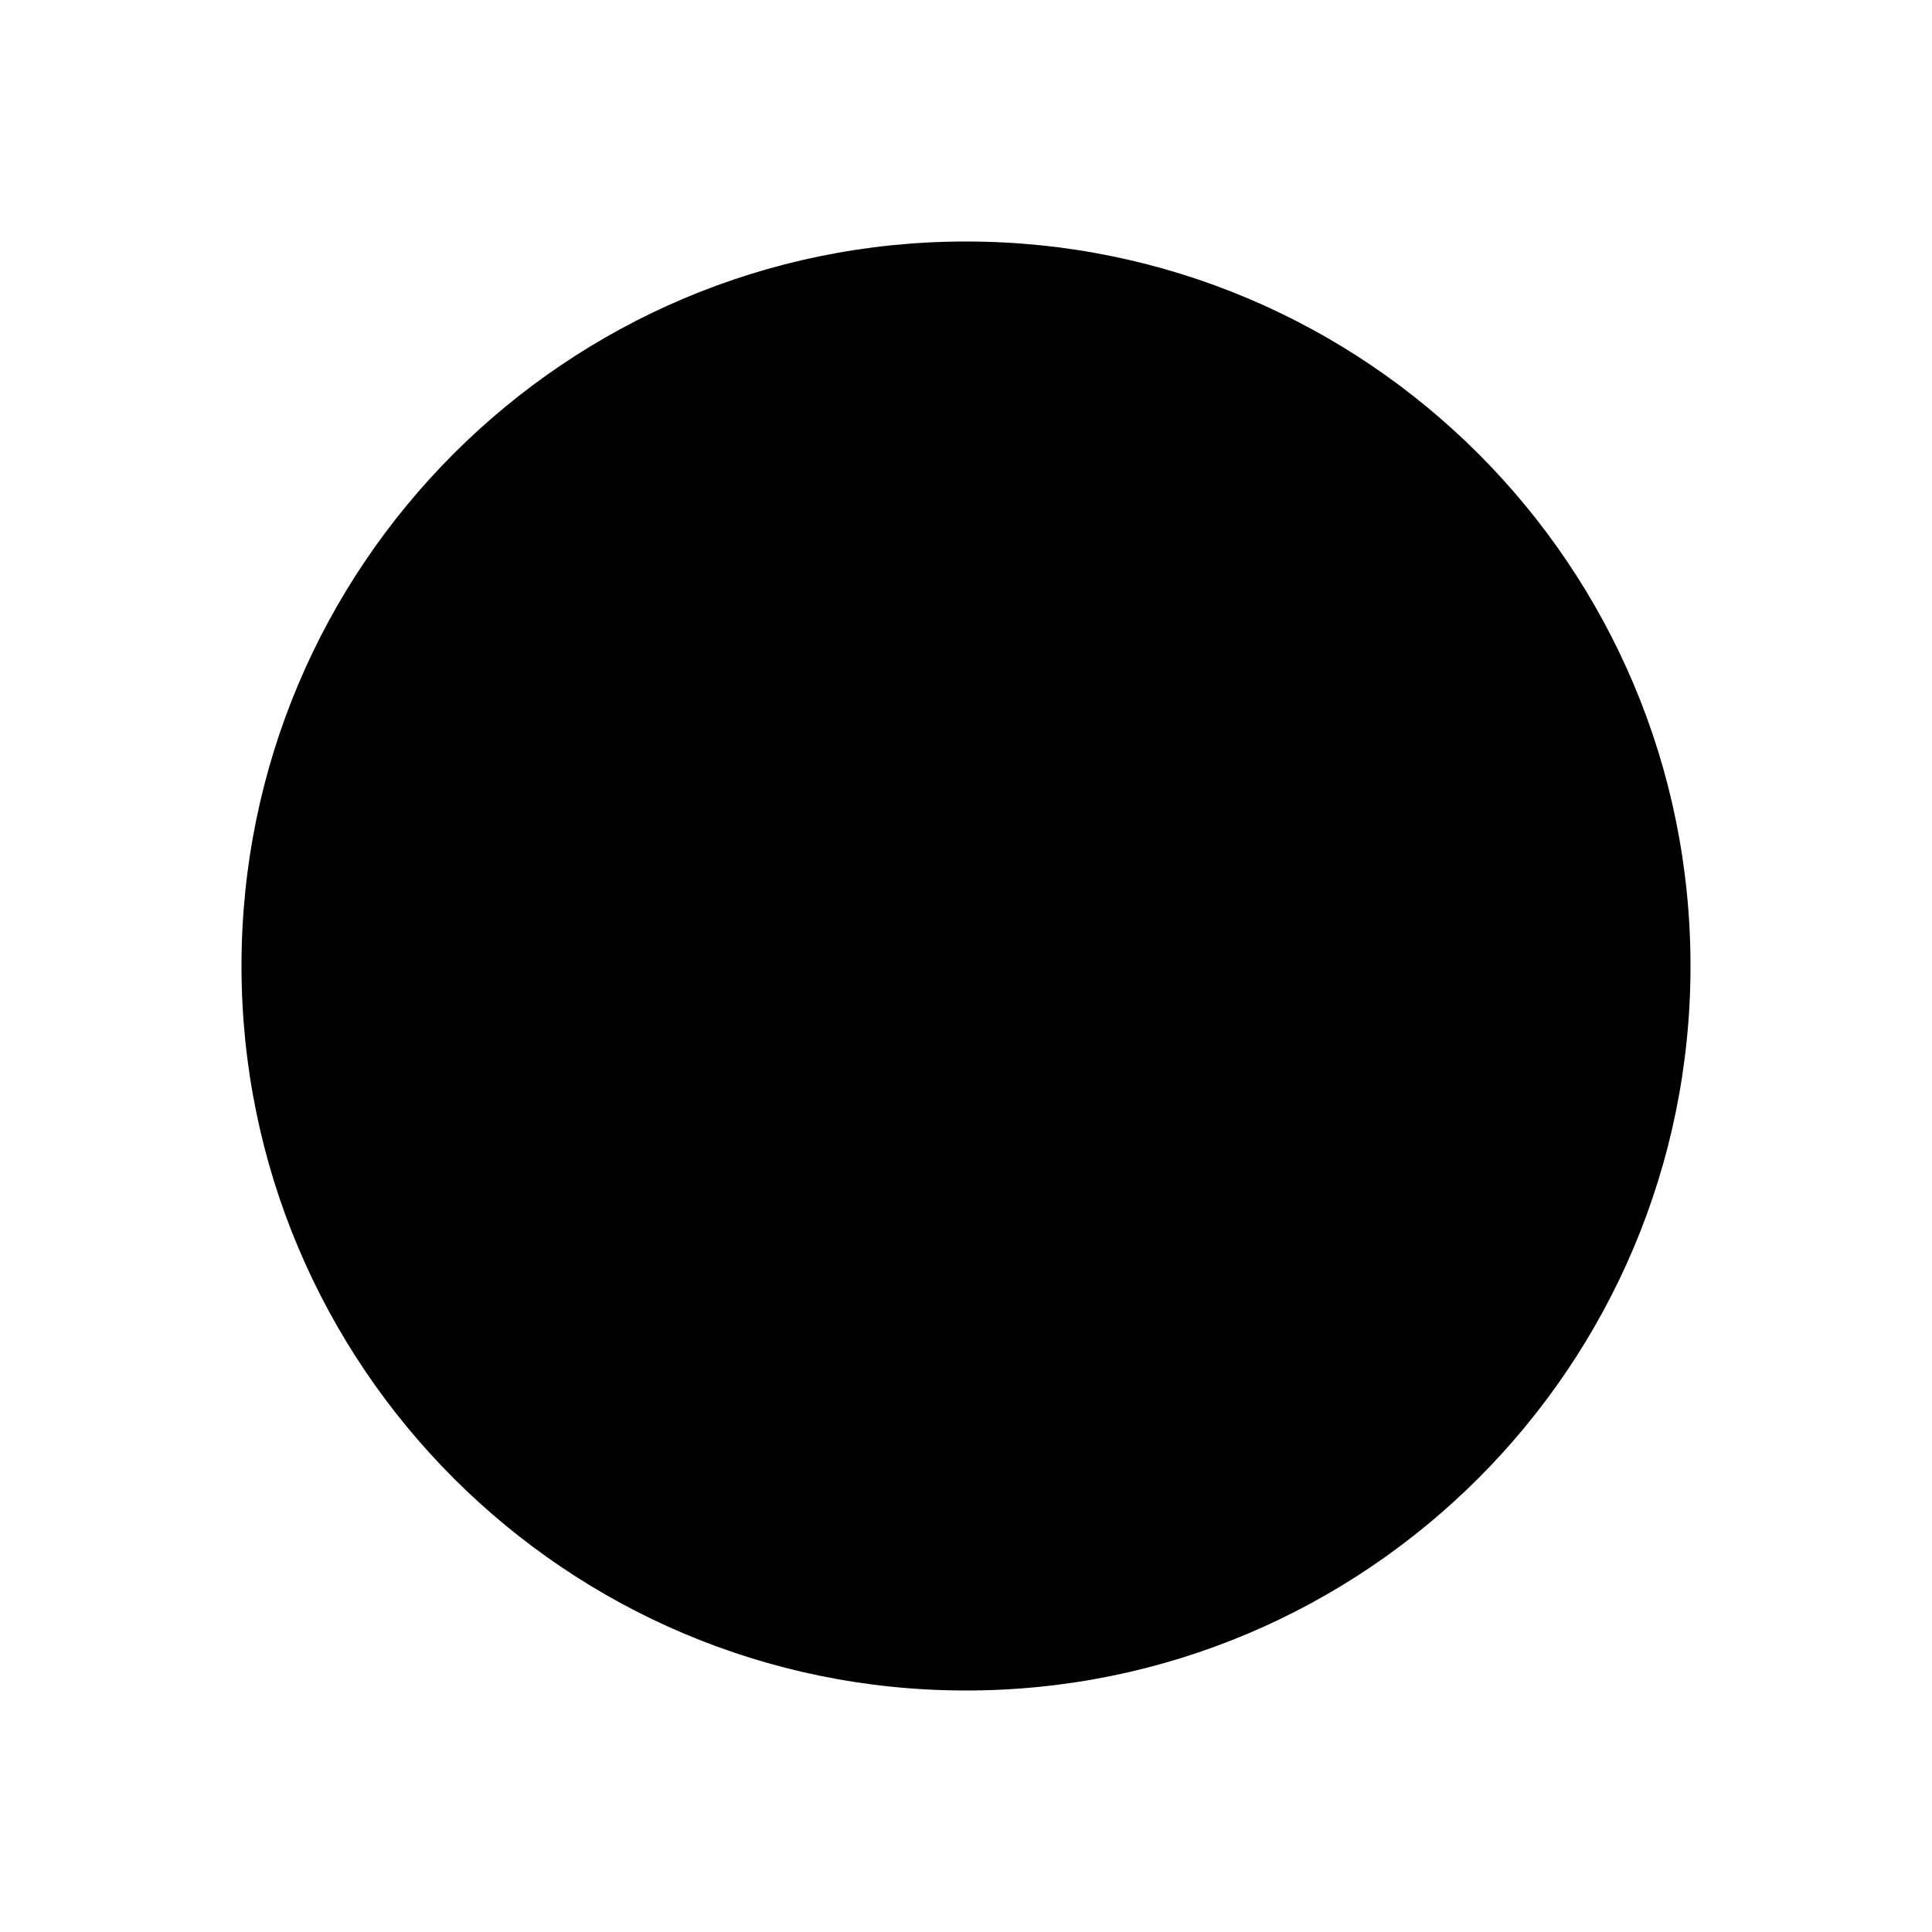
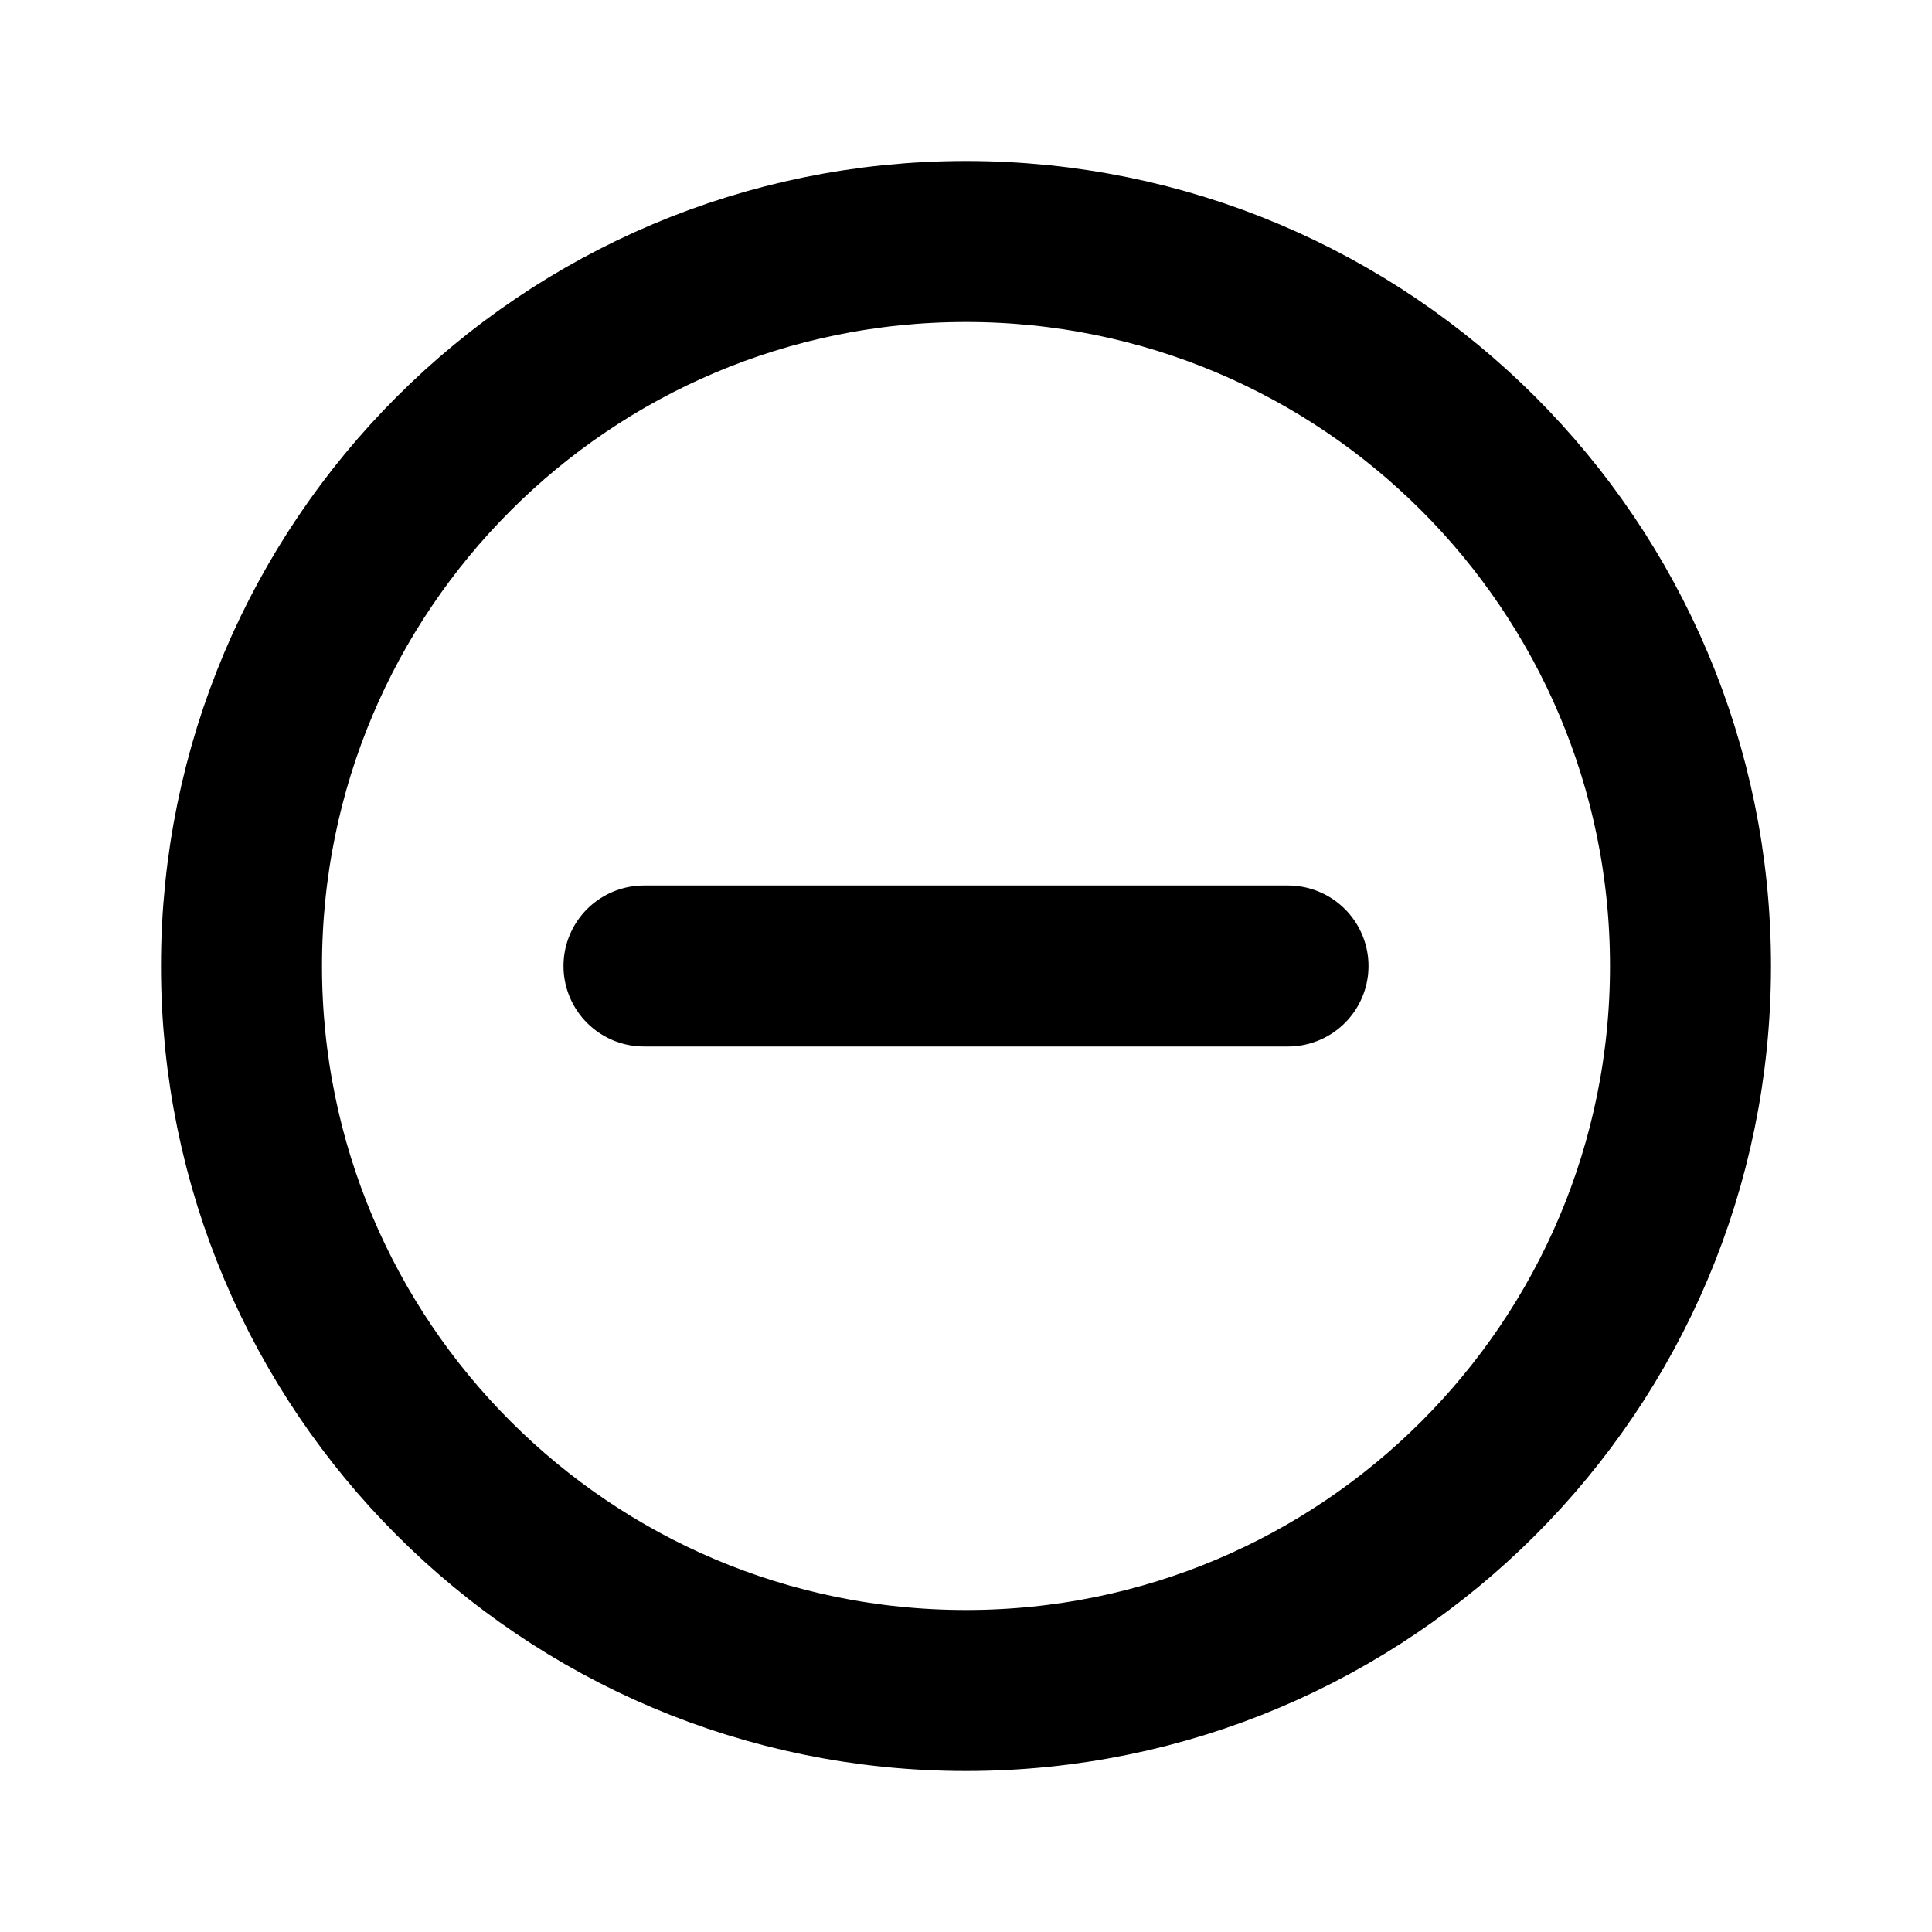
<svg xmlns="http://www.w3.org/2000/svg" viewBox="0 0 24 24" fill="none">
-   <path d="M8 12H16M12 21C7.029 21 3 16.971 3 12C3 7.029 7.029 3 12 3C16.971 3 21 7.029 21 12C21 16.971 16.971 21 12 21Z" fill="currentColor" class="icon-dark" stroke-width="2" stroke-linecap="round" />
+   <path d="M8 12H16M12 21C7.029 21 3 16.971 3 12C3 7.029 7.029 3 12 3C16.971 3 21 7.029 21 12C21 16.971 16.971 21 12 21Z" stroke="currentColor" class="icon-dark" stroke-width="2" stroke-linecap="round" />
</svg>
